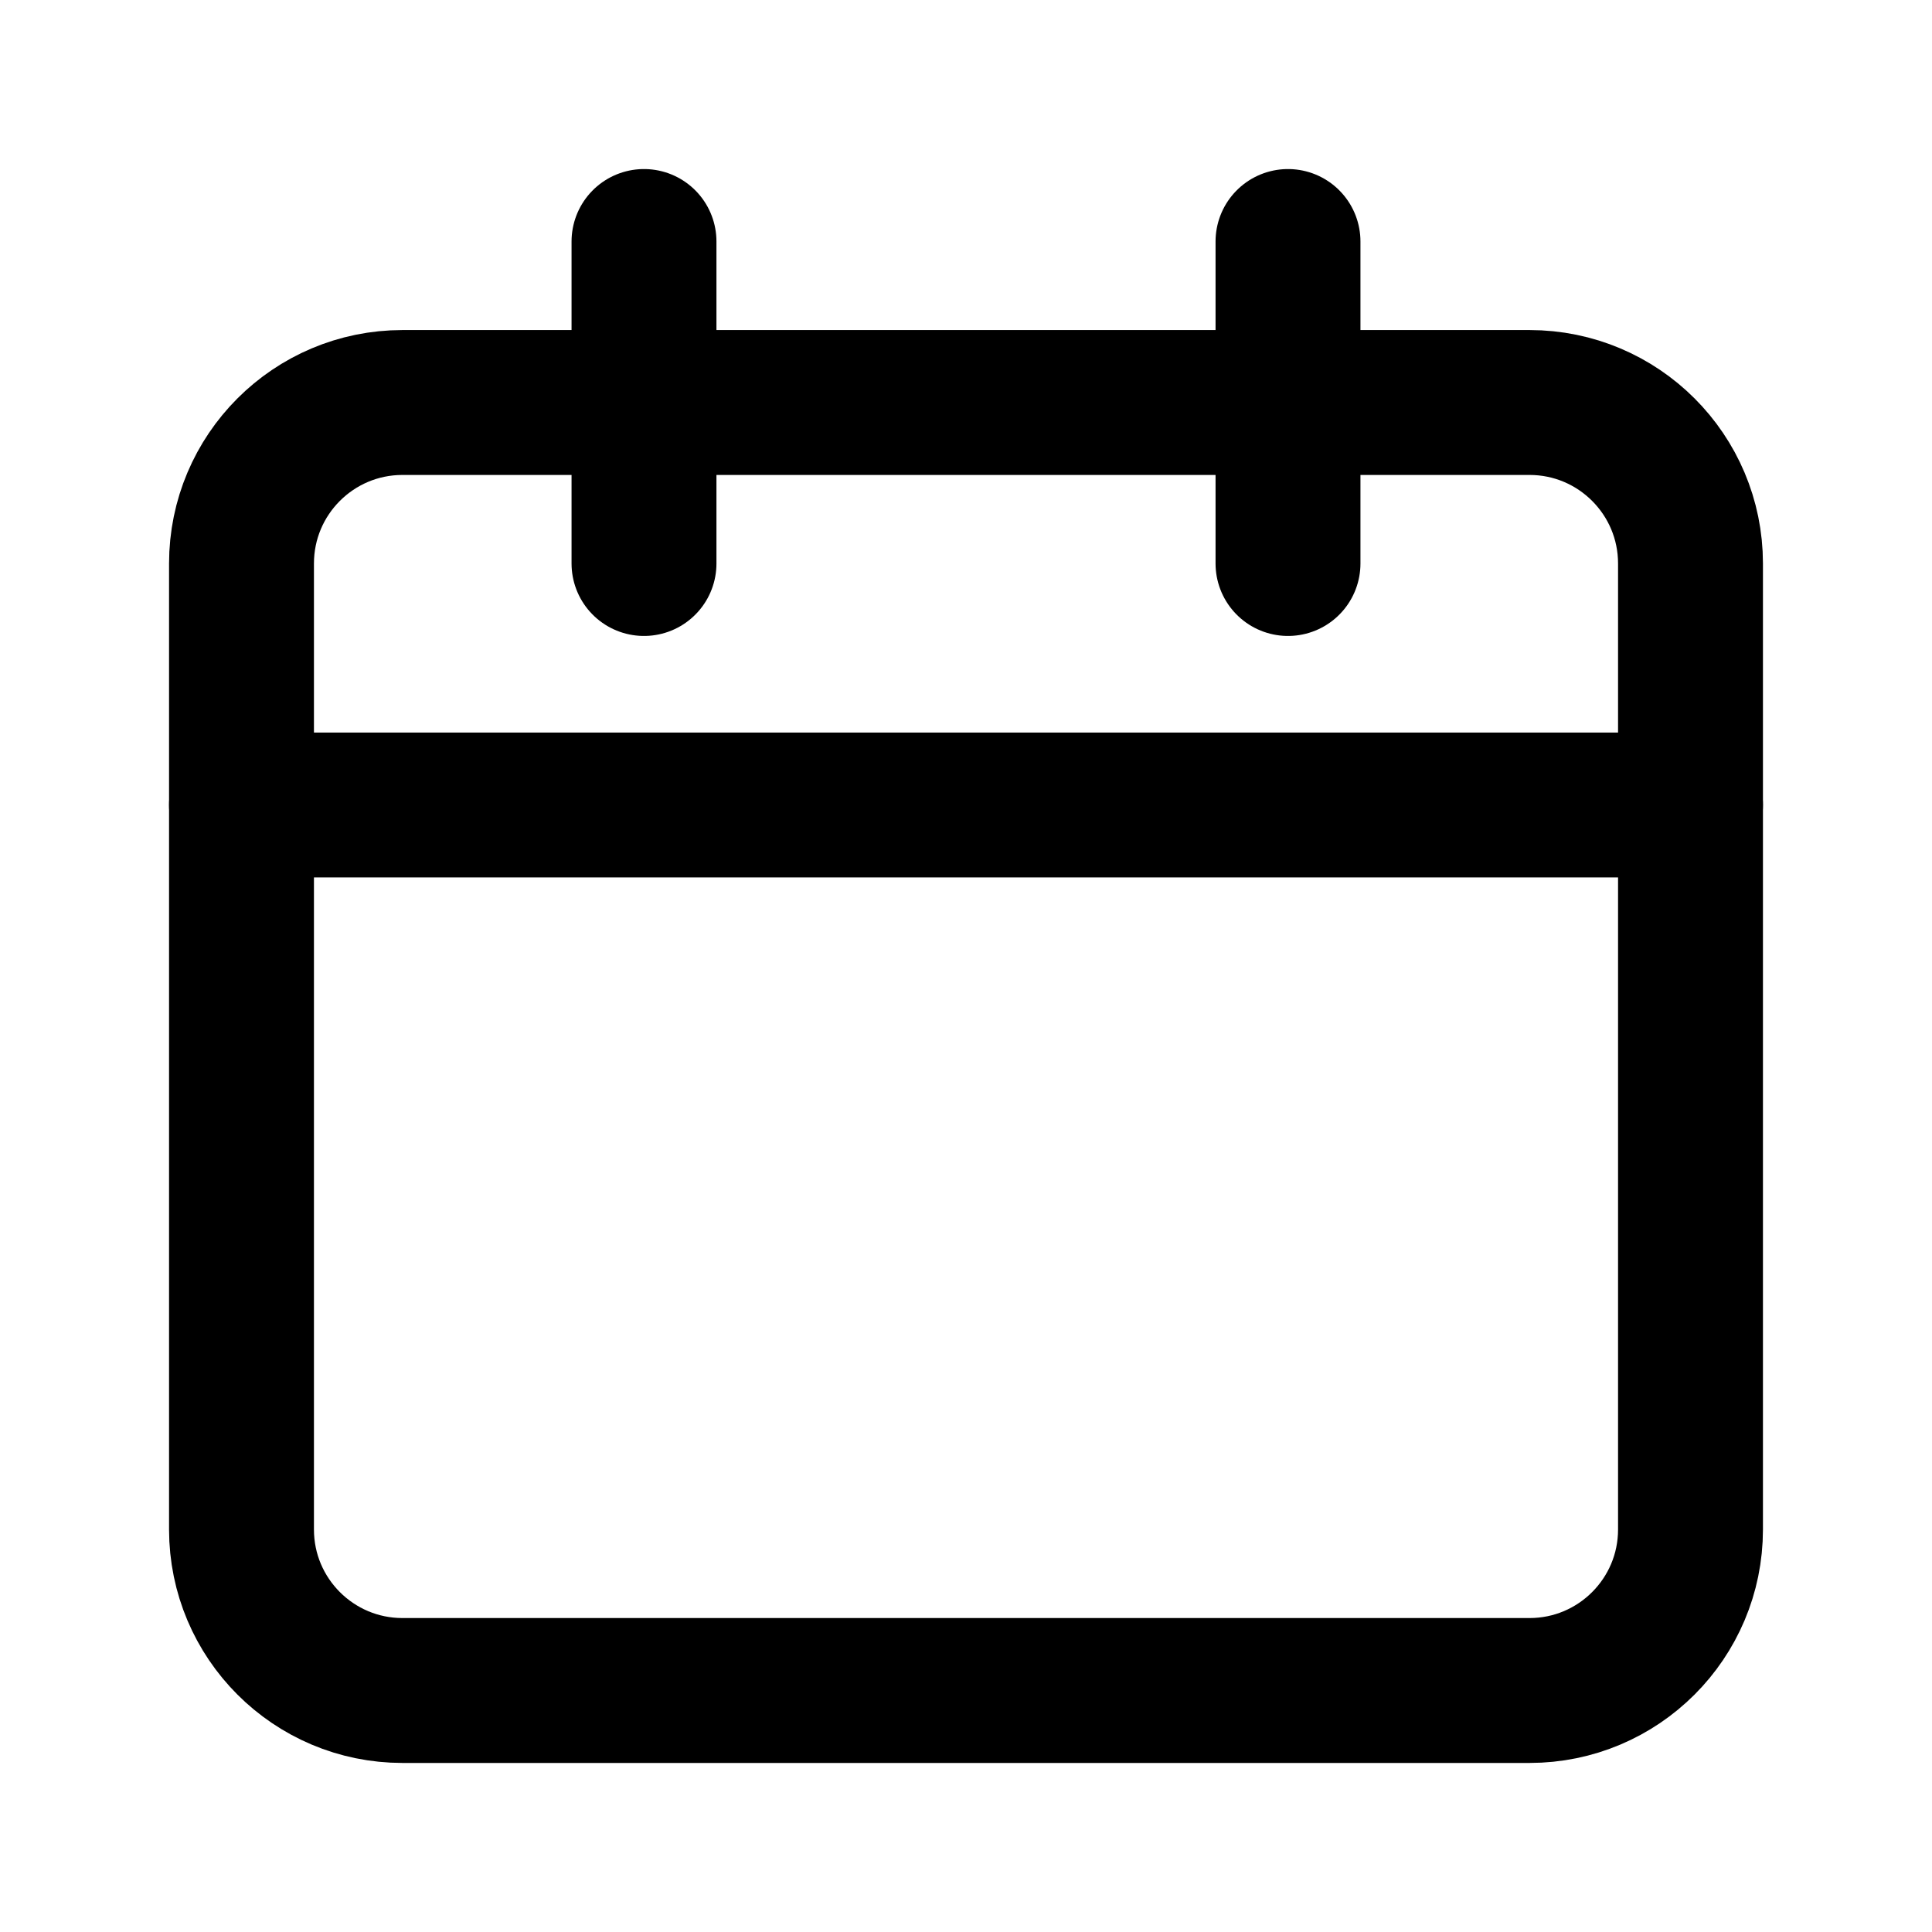
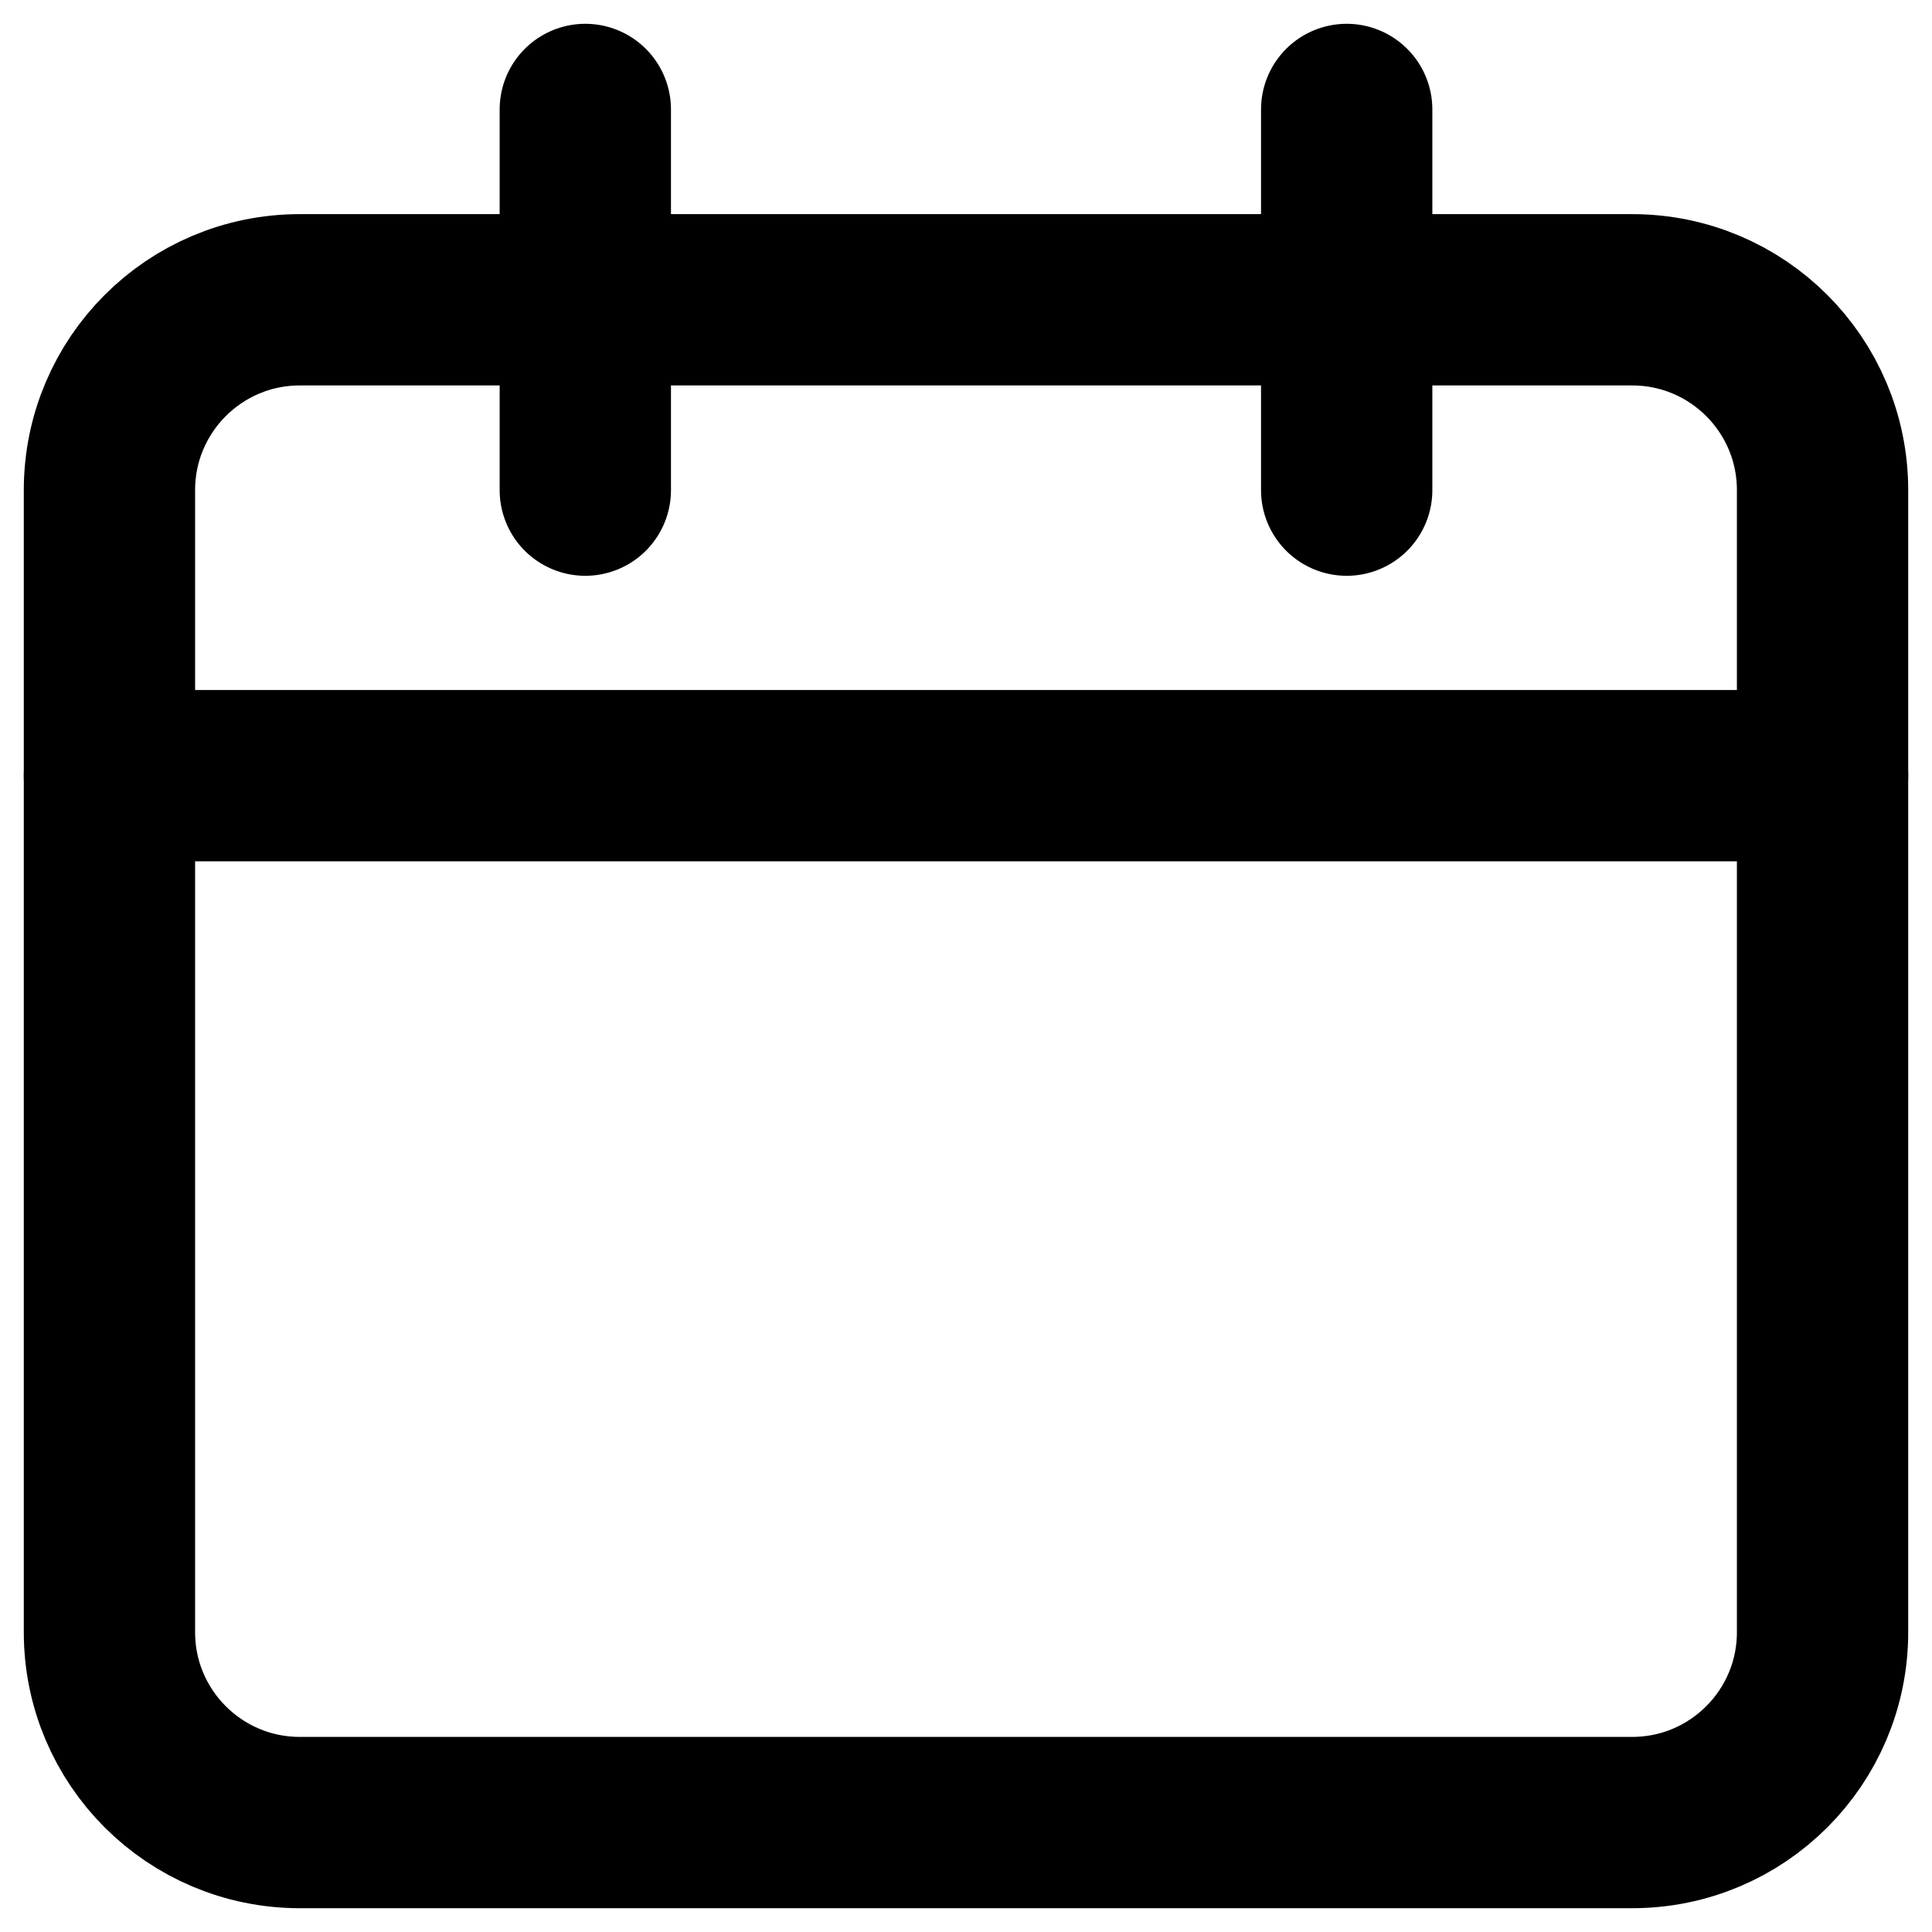
- <svg xmlns="http://www.w3.org/2000/svg" aria-hidden="true" focusable="false" width="22" height="22" viewBox="0 0 24 24" fill="none" stroke="currentColor" stroke-width="1.8" stroke-linecap="round" stroke-linejoin="round">
+ <svg xmlns="http://www.w3.org/2000/svg" aria-hidden="true" focusable="false" viewBox="1.85 1.85 20.3 20.3" fill="none" stroke="currentColor" stroke-width="1.8" stroke-linecap="round" stroke-linejoin="round">
  <rect x="3" y="5" width="18" height="16" rx="2" />
  <path d="M3 10h18M8 3v4M16 3v4" />
</svg>
